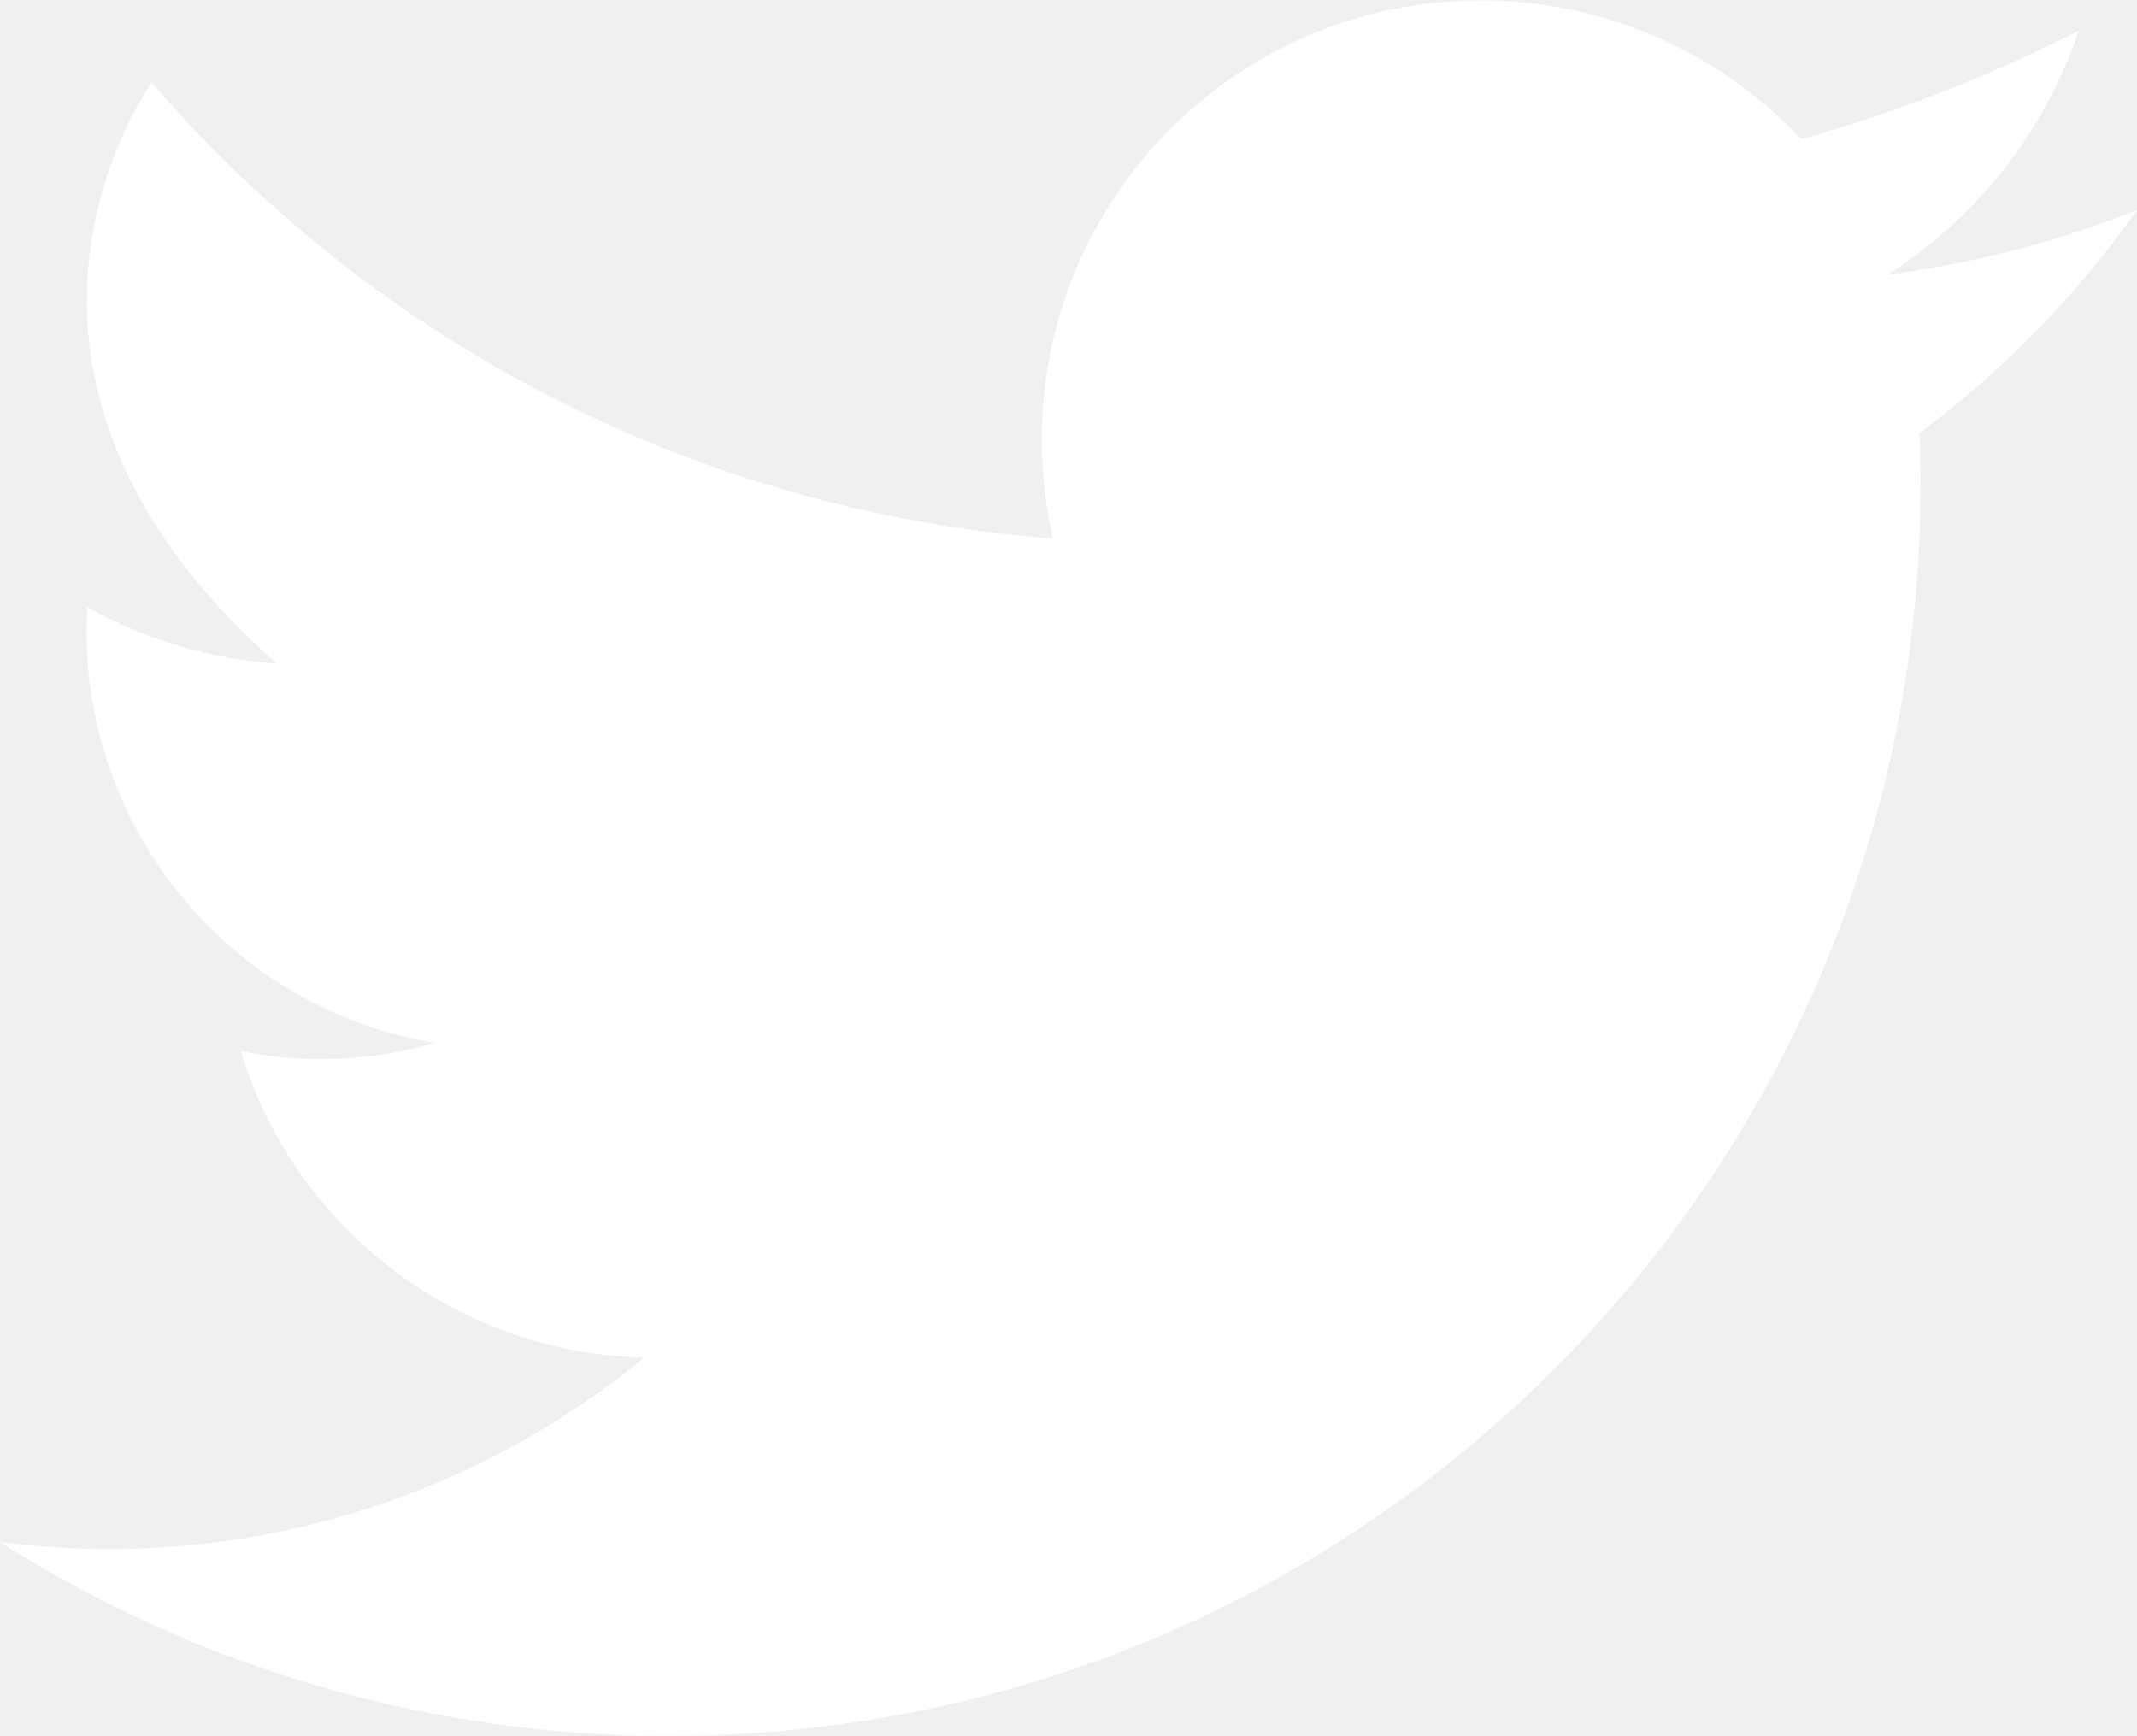
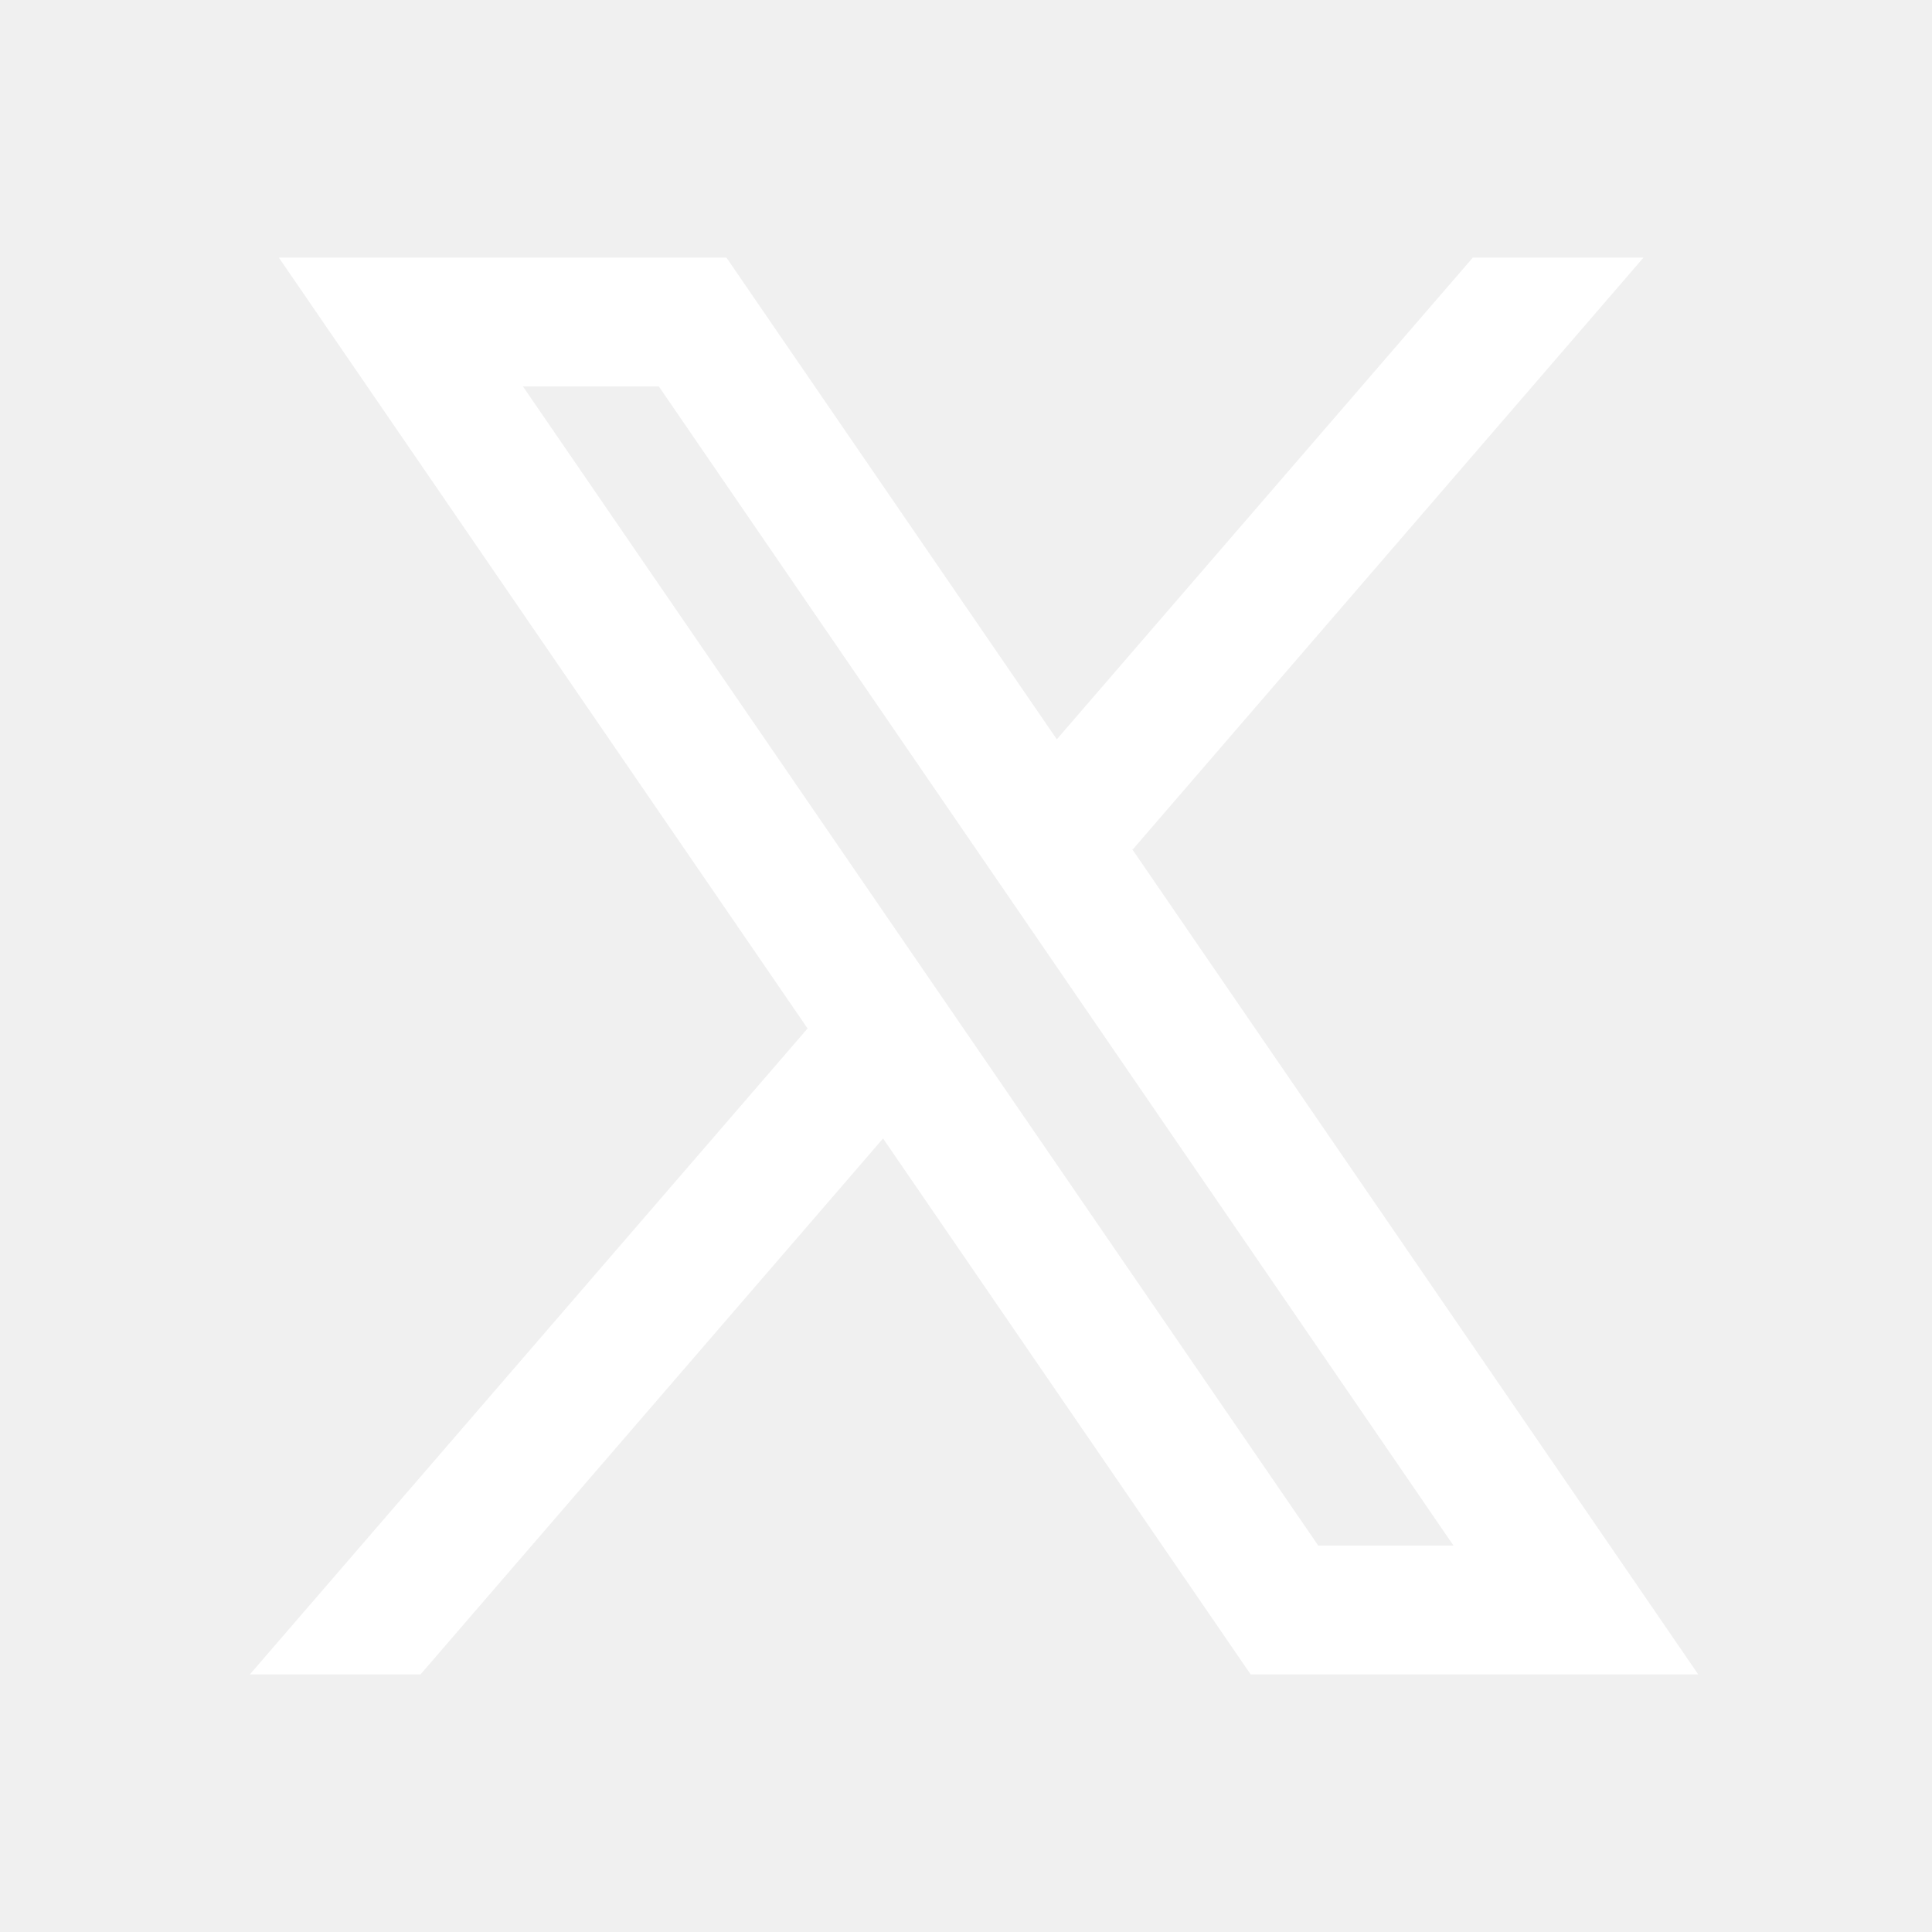
- <svg xmlns="http://www.w3.org/2000/svg" width="15.933" height="12.943" viewBox="0 0 15.933 12.943">
-   <path id="Path_28532" data-name="Path 28532" d="M-539.481,316.756a9.283,9.283,0,0,0,4.988,1.444,9.33,9.33,0,0,0,9.33-9.33c0-.129,0-.256-.008-.384a7.339,7.339,0,0,0,1.622-1.664,7.574,7.574,0,0,1-1.852.481h-.006l0,0a3.468,3.468,0,0,0,1.424-1.817,11.393,11.393,0,0,1-1.589.662c-.154.051-.315.1-.48.148a3.263,3.263,0,0,0-2.389-1.036,3.273,3.273,0,0,0-3.274,3.272,3.271,3.271,0,0,0,.084.741,9.857,9.857,0,0,1-6.719-3.4s-1.565,2.136.933,4.332a3.363,3.363,0,0,1-1.414-.421,3.111,3.111,0,0,0,2.587,3.249,3,3,0,0,1-1.444.061,3.227,3.227,0,0,0,3.009,2.286,6.289,6.289,0,0,1-4.807,1.374Zm0,0" transform="translate(539.482 -305.257)" fill="#fff" />
+ <svg xmlns="http://www.w3.org/2000/svg" viewBox="0 0 30 30" width="22px" height="22px">
+   <path fill="#ffffff" d="M26.37,26l-8.795-12.822l0.015,0.012L25.52,4h-2.65l-6.46,7.48L11.28,4H4.33l8.211,11.971L12.54,15.97L3.88,26h2.65 l7.182-8.322L19.42,26H26.37z M10.23,6l12.34,18h-2.1L8.12,6H10.23z" />
</svg>
